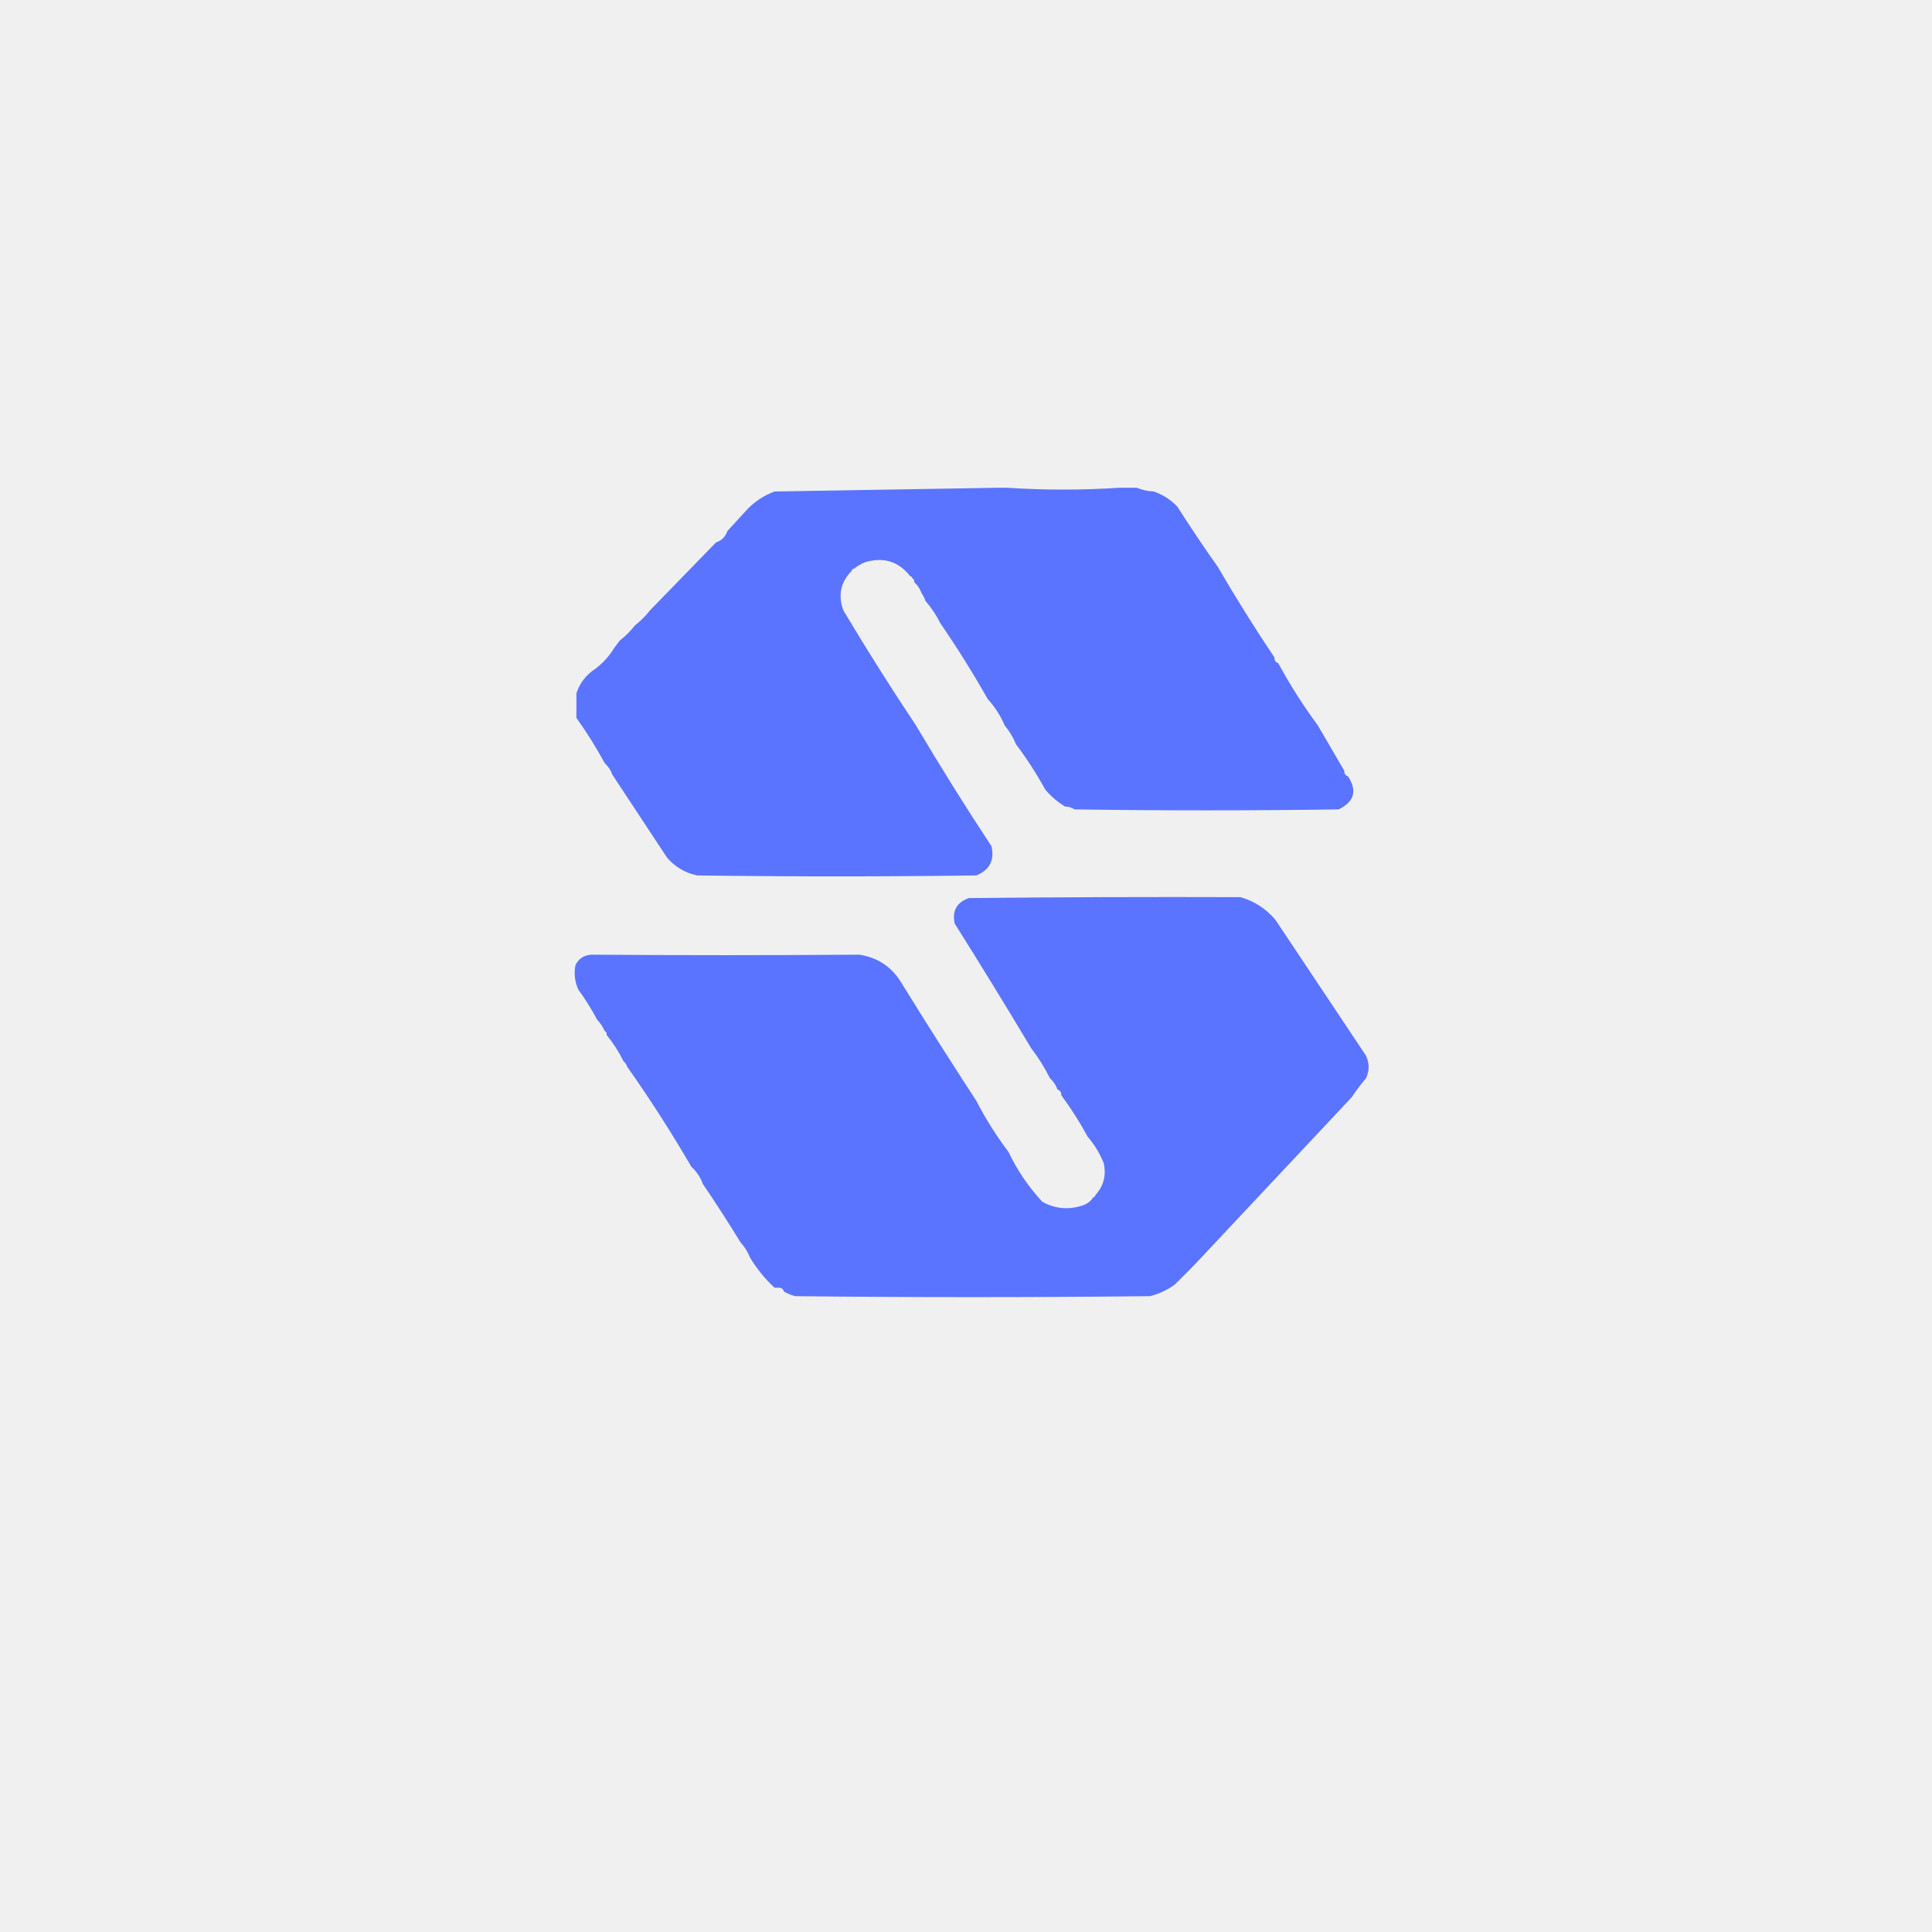
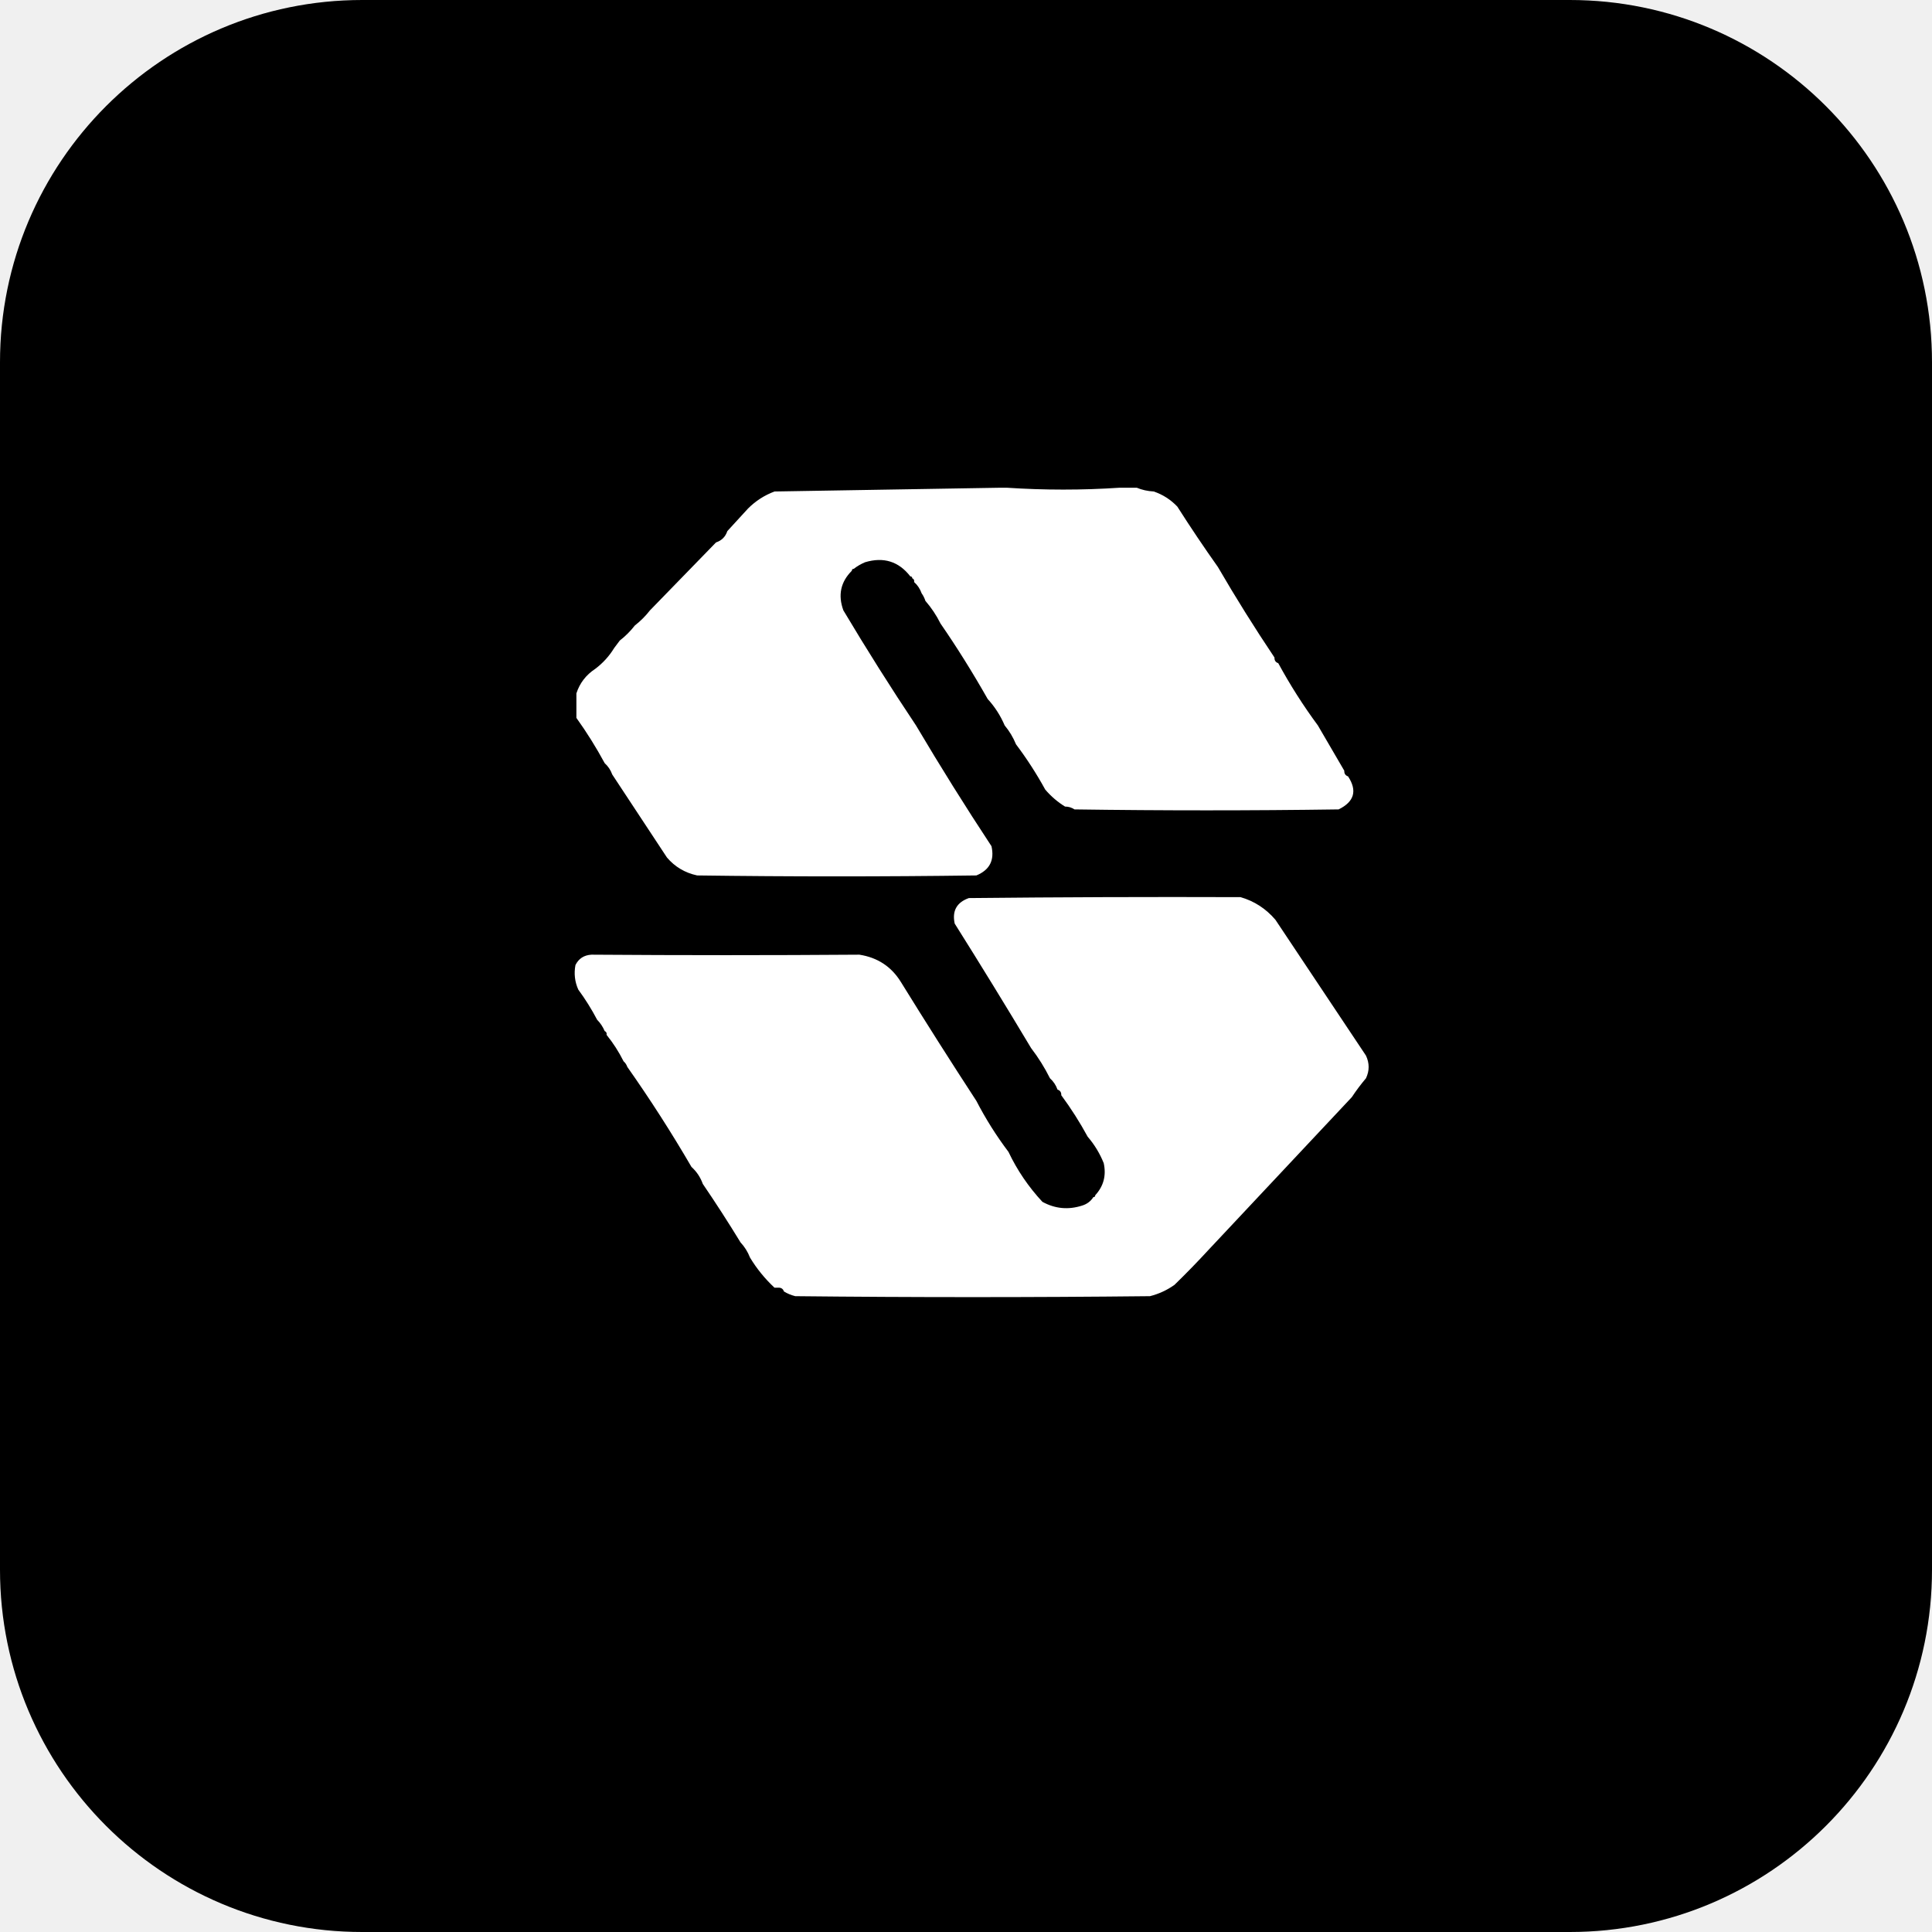
- <svg xmlns="http://www.w3.org/2000/svg" viewBox="0 0 1024 1024">
-   <path fill-rule="evenodd" clip-rule="evenodd" fill="#5B74FF" d="M 530.5,258.5 C 531.5,258.5 532.5,258.5 533.5,258.5C 553.598,259.825 573.598,259.825 593.5,258.5C 596.5,258.5 599.5,258.5 602.5,258.5C 605.273,259.657 608.273,260.324 611.5,260.5C 616.302,262.127 620.468,264.794 624,268.5C 630.942,279.405 638.109,290.071 645.5,300.5C 655.003,316.844 665.003,332.844 675.5,348.5C 675.427,350.027 676.094,351.027 677.5,351.5C 683.754,363.016 690.754,374.016 698.5,384.5C 703.155,392.472 707.822,400.472 712.5,408.5C 712.427,410.027 713.094,411.027 714.5,411.5C 719.474,419.087 717.807,424.921 709.5,429C 662.833,429.667 616.167,429.667 569.5,429C 567.975,427.991 566.308,427.491 564.5,427.5C 560.603,425.114 557.103,422.114 554,418.5C 549.364,410.056 544.198,402.056 538.5,394.5C 537,390.827 535,387.494 532.5,384.5C 530.281,379.291 527.281,374.624 523.5,370.5C 515.491,356.377 507.158,343.043 498.5,330.5C 496.316,326.119 493.65,322.119 490.5,318.5C 490.011,317.005 489.345,315.671 488.5,314.5C 487.649,312.118 486.316,310.118 484.5,308.5C 484.672,307.508 484.338,306.842 483.5,306.5C 483.5,305.833 483.167,305.5 482.5,305.5C 476.33,297.555 468.33,295.055 458.5,298C 456.273,298.941 454.273,300.108 452.5,301.5C 451.833,301.5 451.5,301.833 451.5,302.5C 445.554,308.427 444.054,315.427 447,323.5C 459.358,344.235 472.191,364.569 485.5,384.5C 498.336,406.178 511.669,427.511 525.5,448.5C 527.194,455.947 524.527,461.113 517.5,464C 468.167,464.667 418.833,464.667 369.5,464C 363.047,462.611 357.713,459.444 353.5,454.5C 343.82,439.797 334.153,425.13 324.5,410.5C 323.66,408.147 322.326,406.147 320.5,404.5C 315.997,396.156 310.997,388.156 305.5,380.5C 305.5,379.5 305.5,378.5 305.5,377.5C 305.5,374.167 305.5,370.833 305.5,367.5C 307.269,362.052 310.603,357.719 315.5,354.5C 319.566,351.437 322.899,347.771 325.5,343.5C 326.5,342.167 327.5,340.833 328.5,339.5C 331.5,337.167 334.167,334.5 336.5,331.5C 339.5,329.167 342.167,326.5 344.5,323.5C 356.112,311.553 367.778,299.553 379.5,287.5C 382.5,286.5 384.5,284.5 385.5,281.5C 389.167,277.5 392.833,273.5 396.5,269.5C 400.516,265.492 405.182,262.492 410.5,260.5C 450.805,259.802 490.805,259.135 530.5,258.5 Z" />
-   <path fill-rule="evenodd" clip-rule="evenodd" fill="#5B74FF" d="M 657.5,475.5 C 664.789,477.595 670.956,481.595 676,487.5C 692,511.5 708,535.5 724,559.5C 725.874,563.52 725.874,567.52 724,571.5C 721.283,574.71 718.783,578.044 716.5,581.5C 691.195,608.474 665.861,635.474 640.5,662.5C 634.73,668.771 628.73,674.938 622.5,681C 618.547,683.81 614.213,685.81 609.5,687C 546.833,687.667 484.167,687.667 421.5,687C 419.277,686.434 417.277,685.6 415.5,684.5C 415.027,683.094 414.027,682.427 412.5,682.5C 411.833,682.5 411.167,682.5 410.5,682.5C 405.379,677.722 401.046,672.388 397.5,666.5C 396.331,663.489 394.664,660.822 392.5,658.5C 386.069,647.96 379.402,637.627 372.5,627.5C 371.241,623.975 369.241,620.975 366.5,618.5C 355.912,600.316 344.579,582.649 332.5,565.5C 332.068,564.29 331.401,563.29 330.5,562.5C 327.996,557.485 324.996,552.819 321.5,548.5C 321.672,547.508 321.338,546.842 320.5,546.5C 319.525,544.205 318.192,542.205 316.5,540.5C 313.555,534.896 310.221,529.562 306.5,524.5C 304.65,520.355 304.15,516.021 305,511.5C 306.728,508.047 309.562,506.214 313.5,506C 361.156,506.344 408.49,506.344 455.5,506C 465.15,507.51 472.483,512.343 477.5,520.5C 490.587,541.677 503.92,562.677 517.5,583.5C 522.42,593.014 528.086,602.014 534.5,610.5C 539.119,620.228 545.119,629.061 552.5,637C 559.208,640.671 566.208,641.338 573.5,639C 576.106,638.238 578.106,636.708 579.5,634.5C 580.167,634.5 580.5,634.167 580.5,633.5C 584.921,628.719 586.421,623.053 585,616.5C 582.908,611.303 580.074,606.636 576.5,602.5C 572.33,594.82 567.663,587.487 562.5,580.5C 562.573,578.973 561.906,577.973 560.5,577.5C 559.66,575.147 558.326,573.147 556.5,571.5C 553.664,565.822 550.331,560.489 546.5,555.5C 533.273,533.389 519.773,511.389 506,489.5C 504.566,482.794 507.066,478.294 513.5,476C 561.499,475.5 609.499,475.333 657.5,475.5 Z" />
+ <svg xmlns="http://www.w3.org/2000/svg" viewBox="0 0 1024 1024" width="32" height="32">
+   <rect width="1024" height="1024" rx="192" fill="#000000" />
+   <path fill-rule="evenodd" clip-rule="evenodd" fill="#FFFFFF" d="M 530.5,258.5 C 531.5,258.5 532.5,258.5 533.5,258.5C 553.598,259.825 573.598,259.825 593.5,258.5C 596.5,258.5 599.5,258.5 602.5,258.5C 605.273,259.657 608.273,260.324 611.5,260.5C 616.302,262.127 620.468,264.794 624,268.5C 630.942,279.405 638.109,290.071 645.5,300.5C 655.003,316.844 665.003,332.844 675.5,348.5C 675.427,350.027 676.094,351.027 677.5,351.5C 683.754,363.016 690.754,374.016 698.5,384.5C 703.155,392.472 707.822,400.472 712.5,408.5C 712.427,410.027 713.094,411.027 714.5,411.5C 719.474,419.087 717.807,424.921 709.5,429C 662.833,429.667 616.167,429.667 569.5,429C 567.975,427.991 566.308,427.491 564.5,427.5C 560.603,425.114 557.103,422.114 554,418.5C 549.364,410.056 544.198,402.056 538.5,394.5C 537,390.827 535,387.494 532.5,384.5C 530.281,379.291 527.281,374.624 523.5,370.5C 515.491,356.377 507.158,343.043 498.5,330.5C 496.316,326.119 493.65,322.119 490.5,318.5C 490.011,317.005 489.345,315.671 488.5,314.5C 487.649,312.118 486.316,310.118 484.5,308.5C 484.672,307.508 484.338,306.842 483.5,306.5C 483.5,305.833 483.167,305.5 482.5,305.5C 476.33,297.555 468.33,295.055 458.5,298C 456.273,298.941 454.273,300.108 452.5,301.5C 451.833,301.5 451.5,301.833 451.5,302.5C 445.554,308.427 444.054,315.427 447,323.5C 459.358,344.235 472.191,364.569 485.5,384.5C 498.336,406.178 511.669,427.511 525.5,448.5C 527.194,455.947 524.527,461.113 517.5,464C 468.167,464.667 418.833,464.667 369.5,464C 363.047,462.611 357.713,459.444 353.5,454.5C 343.82,439.797 334.153,425.13 324.5,410.5C 323.66,408.147 322.326,406.147 320.5,404.5C 315.997,396.156 310.997,388.156 305.5,380.5C 305.5,379.5 305.5,378.5 305.5,377.5C 305.5,374.167 305.5,370.833 305.5,367.5C 307.269,362.052 310.603,357.719 315.5,354.5C 319.566,351.437 322.899,347.771 325.5,343.5C 326.5,342.167 327.5,340.833 328.5,339.5C 331.5,337.167 334.167,334.5 336.5,331.5C 339.5,329.167 342.167,326.5 344.5,323.5C 356.112,311.553 367.778,299.553 379.5,287.5C 382.5,286.5 384.5,284.5 385.5,281.5C 389.167,277.5 392.833,273.5 396.5,269.5C 400.516,265.492 405.182,262.492 410.5,260.5C 450.805,259.802 490.805,259.135 530.5,258.5 Z" />
+   <path fill-rule="evenodd" clip-rule="evenodd" fill="#FFFFFF" d="M 657.5,475.5 C 664.789,477.595 670.956,481.595 676,487.5C 692,511.5 708,535.5 724,559.5C 725.874,563.52 725.874,567.52 724,571.5C 721.283,574.71 718.783,578.044 716.5,581.5C 691.195,608.474 665.861,635.474 640.5,662.5C 634.73,668.771 628.73,674.938 622.5,681C 618.547,683.81 614.213,685.81 609.5,687C 546.833,687.667 484.167,687.667 421.5,687C 419.277,686.434 417.277,685.6 415.5,684.5C 415.027,683.094 414.027,682.427 412.5,682.5C 411.833,682.5 411.167,682.5 410.5,682.5C 405.379,677.722 401.046,672.388 397.5,666.5C 396.331,663.489 394.664,660.822 392.5,658.5C 386.069,647.96 379.402,637.627 372.5,627.5C 371.241,623.975 369.241,620.975 366.5,618.5C 355.912,600.316 344.579,582.649 332.5,565.5C 332.068,564.29 331.401,563.29 330.5,562.5C 327.996,557.485 324.996,552.819 321.5,548.5C 321.672,547.508 321.338,546.842 320.5,546.5C 319.525,544.205 318.192,542.205 316.5,540.5C 313.555,534.896 310.221,529.562 306.5,524.5C 304.65,520.355 304.15,516.021 305,511.5C 306.728,508.047 309.562,506.214 313.5,506C 361.156,506.344 408.49,506.344 455.5,506C 465.15,507.51 472.483,512.343 477.5,520.5C 490.587,541.677 503.92,562.677 517.5,583.5C 522.42,593.014 528.086,602.014 534.5,610.5C 539.119,620.228 545.119,629.061 552.5,637C 559.208,640.671 566.208,641.338 573.5,639C 576.106,638.208 578.106,636.708 579.5,634.5C 580.167,634.5 580.5,634.167 580.5,633.5C 584.921,628.719 586.421,623.053 585,616.5C 582.908,611.303 580.074,606.636 576.5,602.5C 572.33,594.82 567.663,587.487 562.5,580.5C 562.573,578.973 561.906,577.973 560.5,577.5C 559.66,575.147 558.326,573.147 556.5,571.5C 553.664,565.822 550.331,560.489 546.5,555.5C 533.273,533.389 519.773,511.389 506,489.5C 504.566,482.794 507.066,478.294 513.5,476C 561.499,475.5 609.499,475.333 657.5,475.5 Z" />
</svg>
